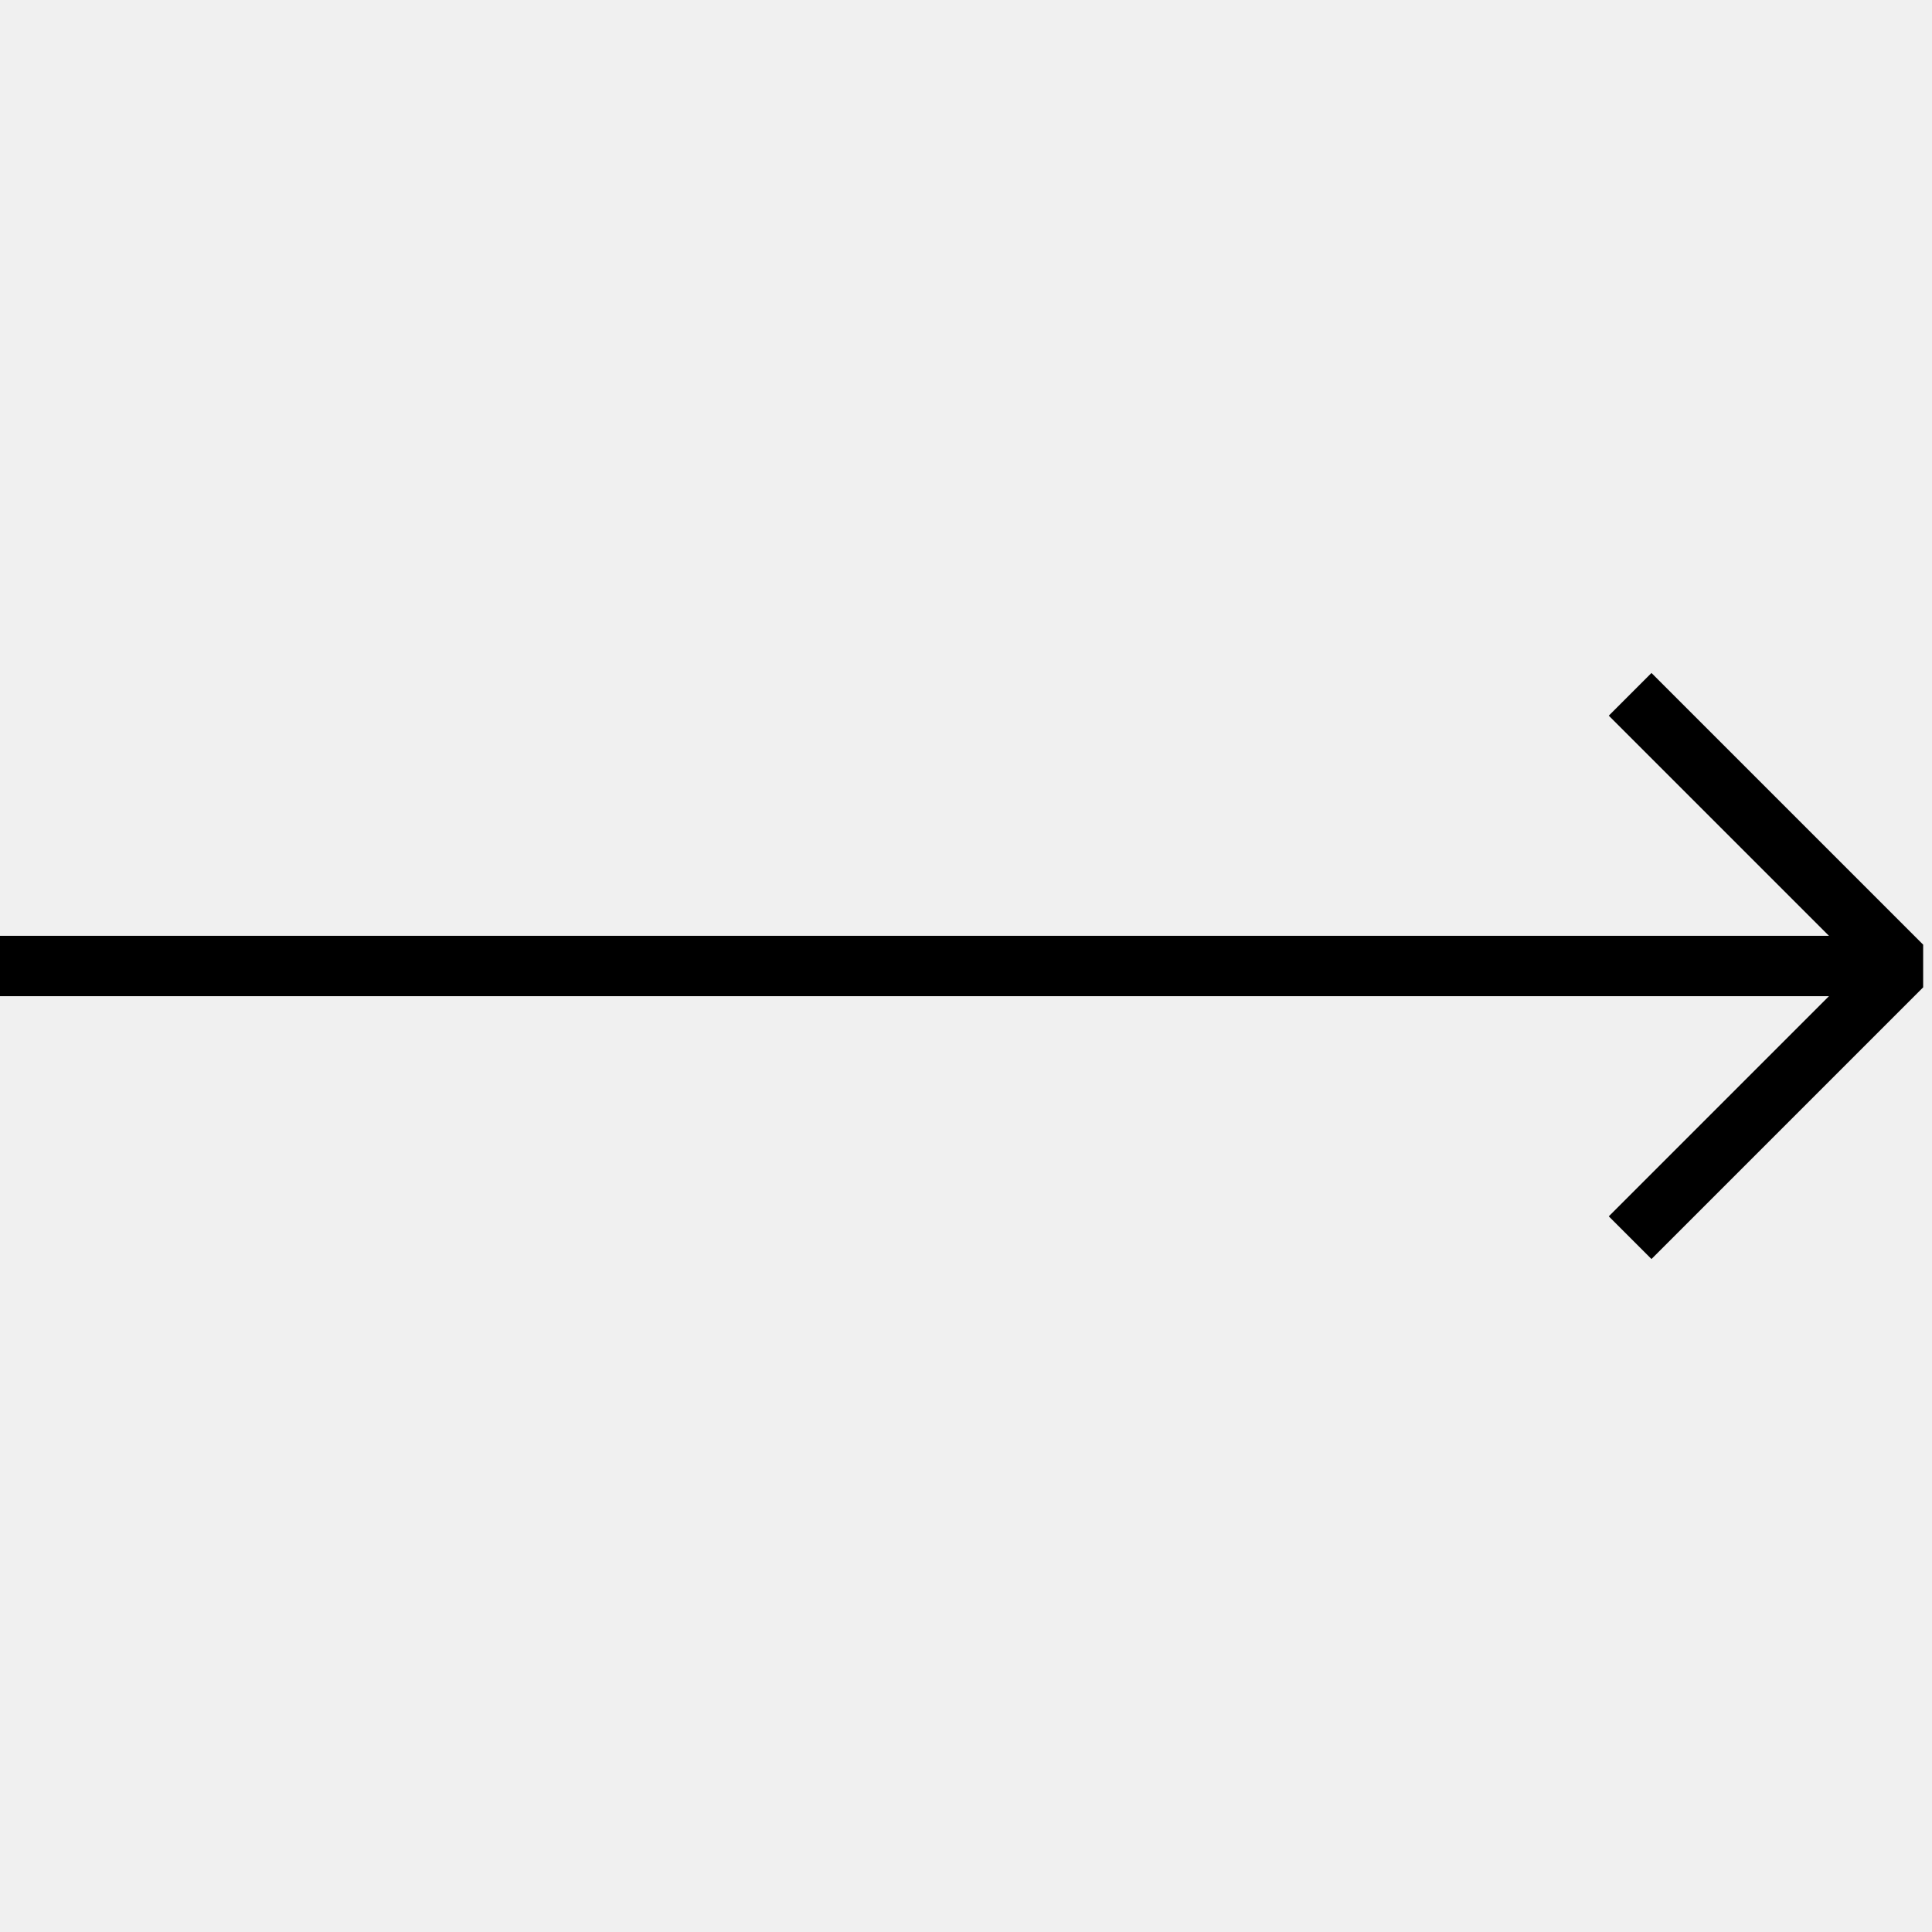
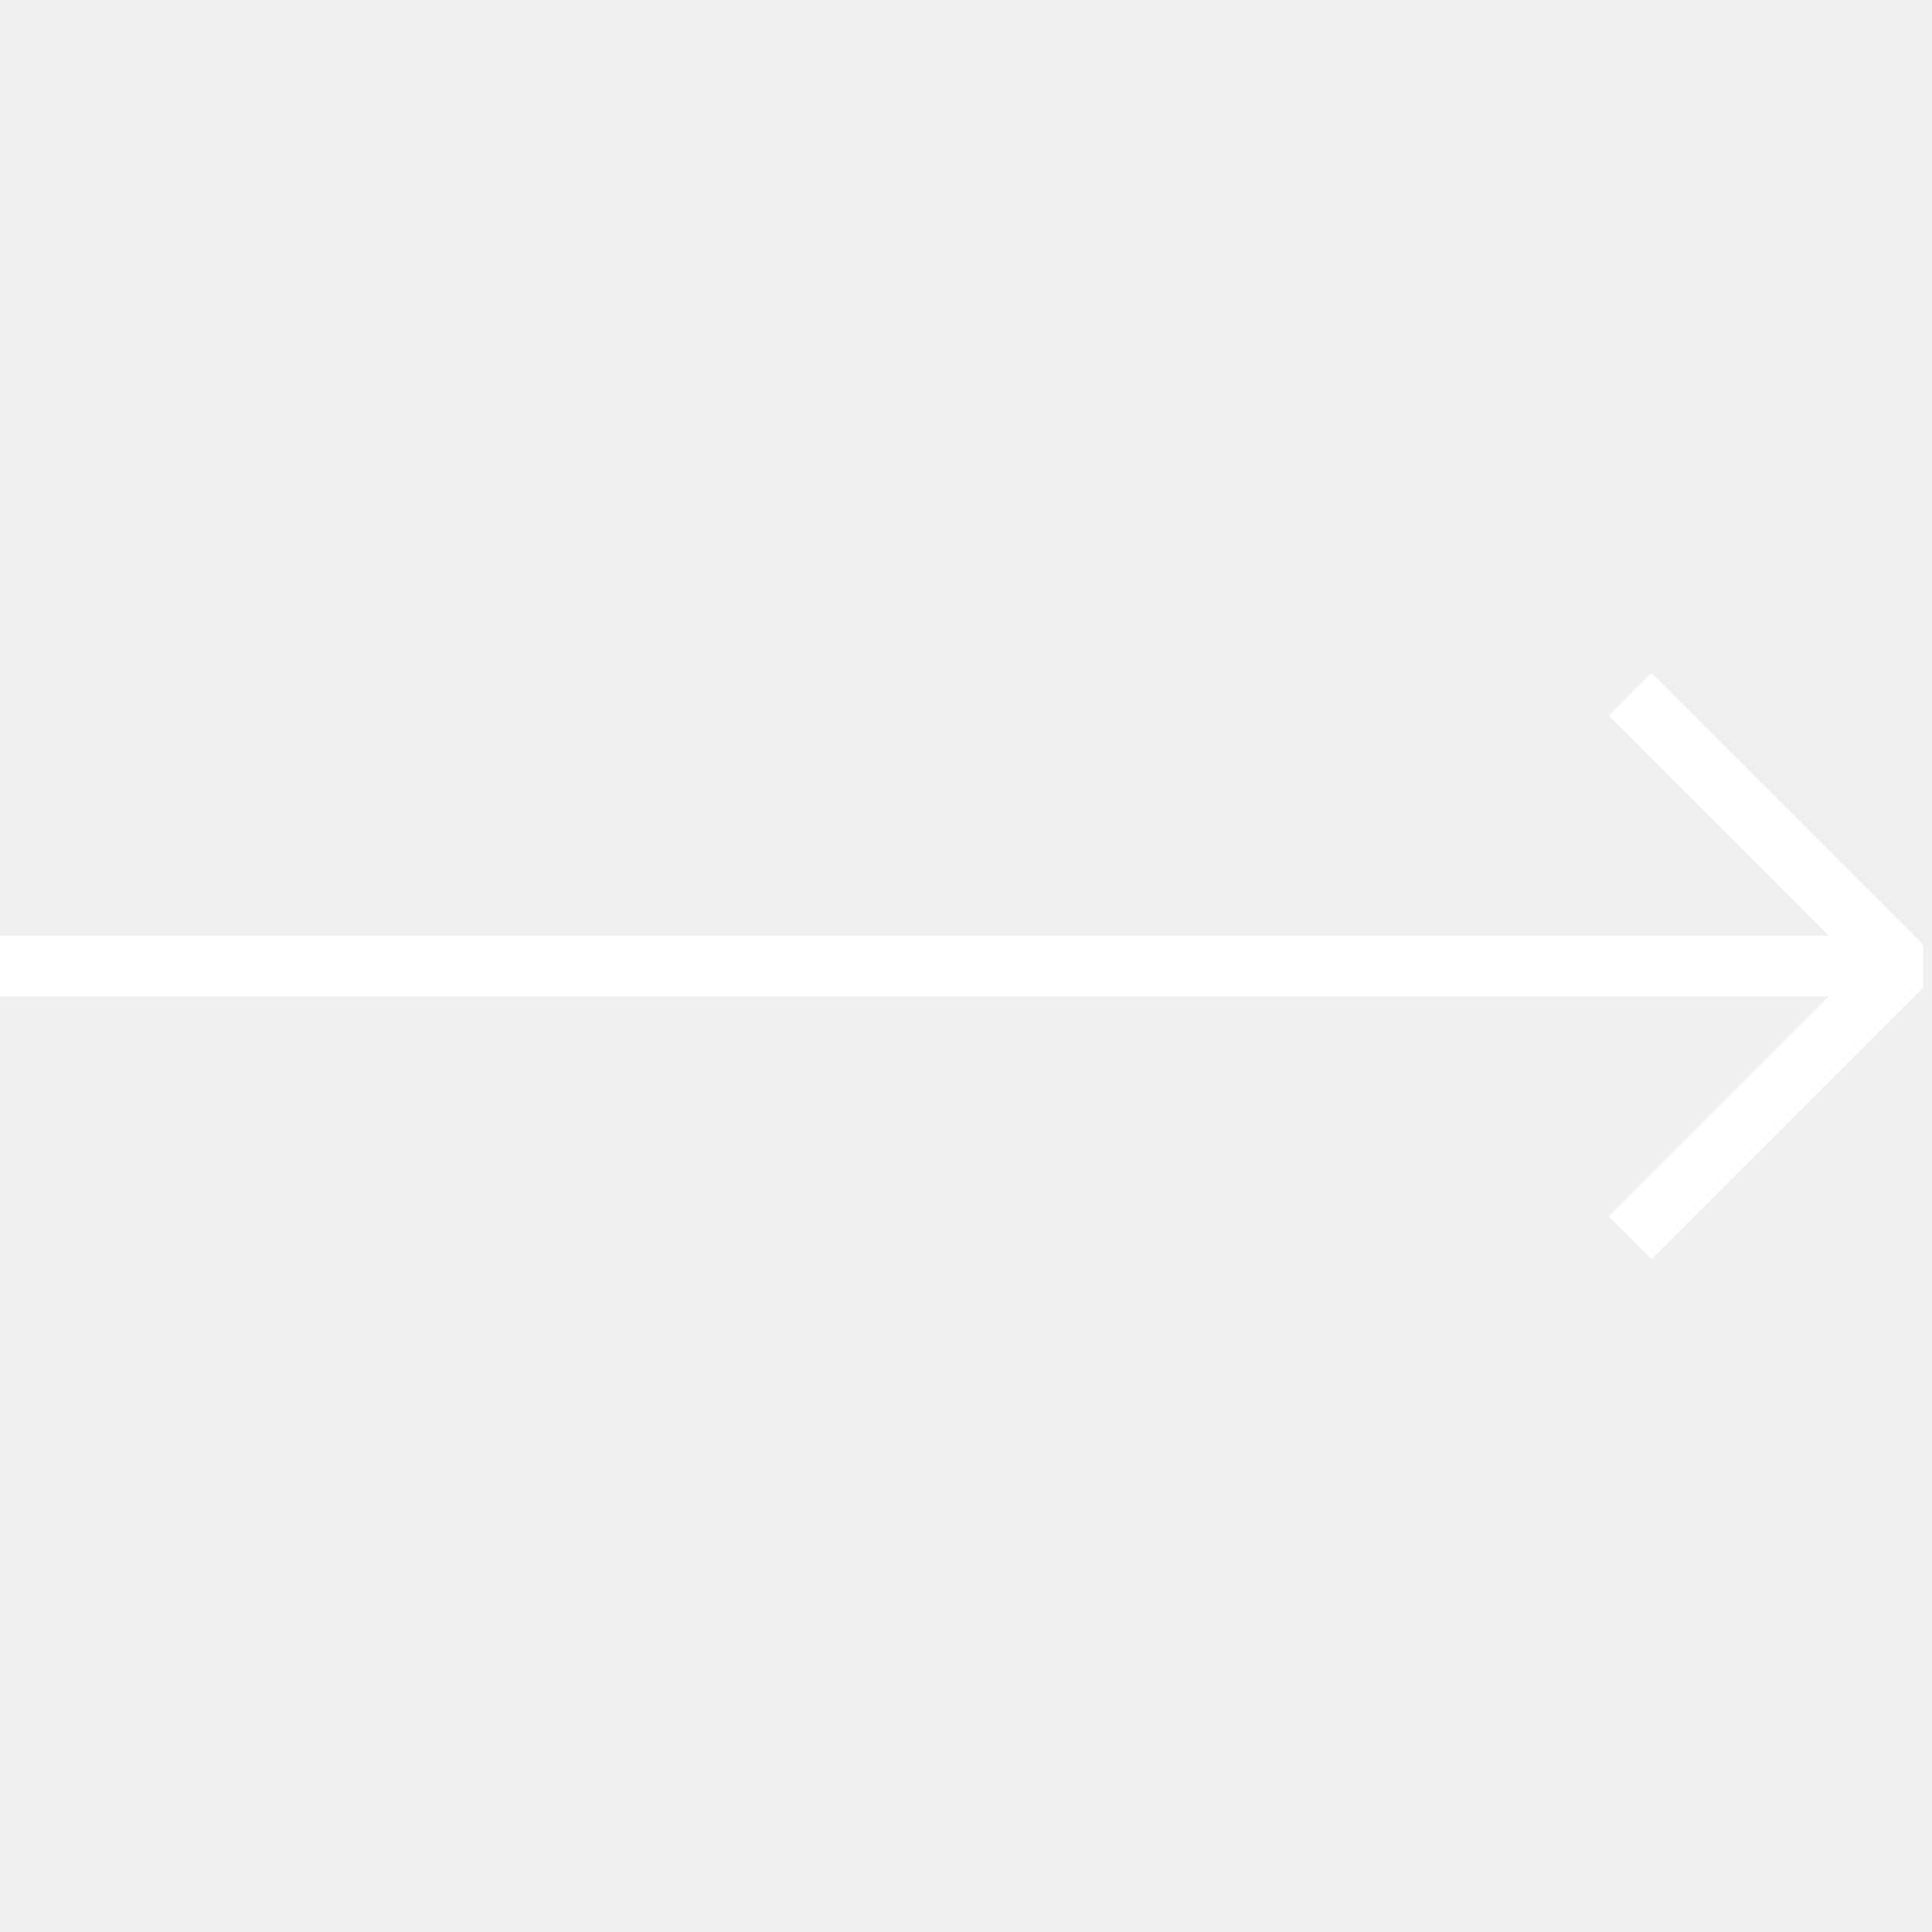
<svg xmlns="http://www.w3.org/2000/svg" viewBox="0 0 64 64" enable-background="new 0 0 64 64" style="display: block;">
-   <g fill="none" stroke="#000" stroke-width="2" stroke-miterlimit="10">
+   <g fill="none" stroke="#fff" stroke-width="2" stroke-miterlimit="10">
    <path d="m0 32h63" style="stroke-dashoffset: 2e-05; stroke-dasharray: none;" />
    <path stroke-linejoin="bevel" d="m54 41l9-9-9-9" style="stroke-dashoffset: 2e-05; stroke-dasharray: none;" />
  </g>
</svg>
